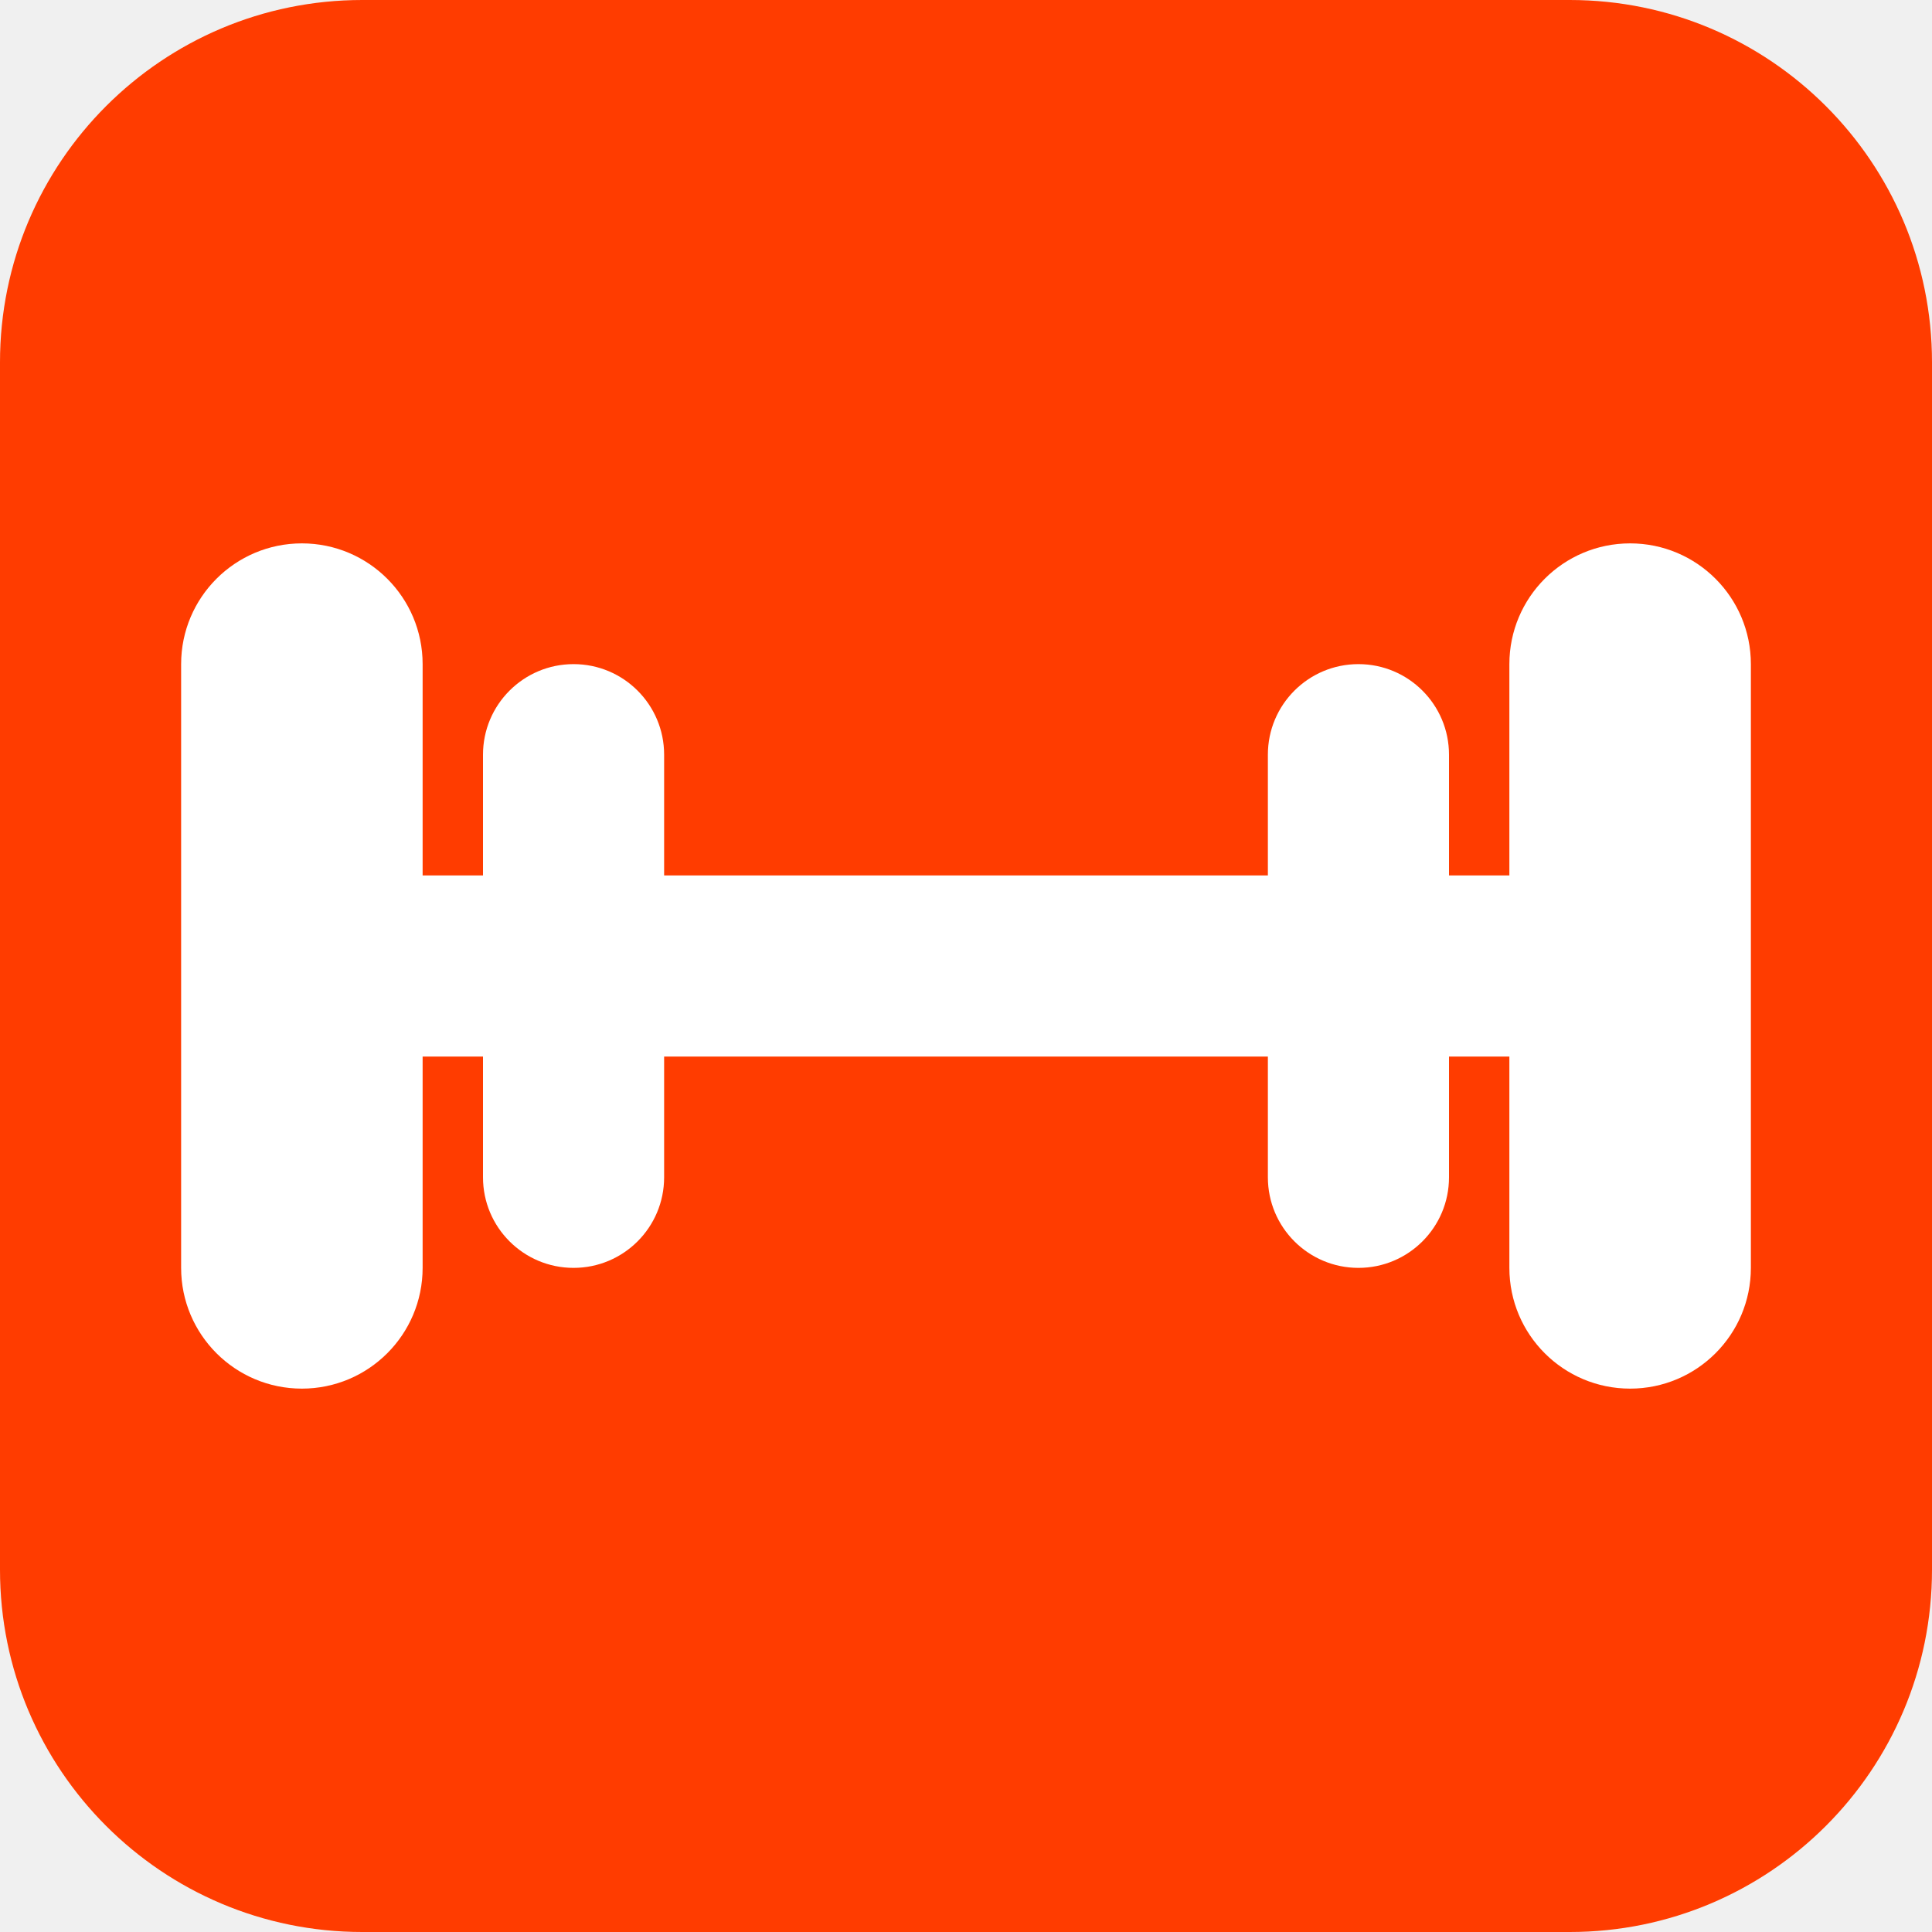
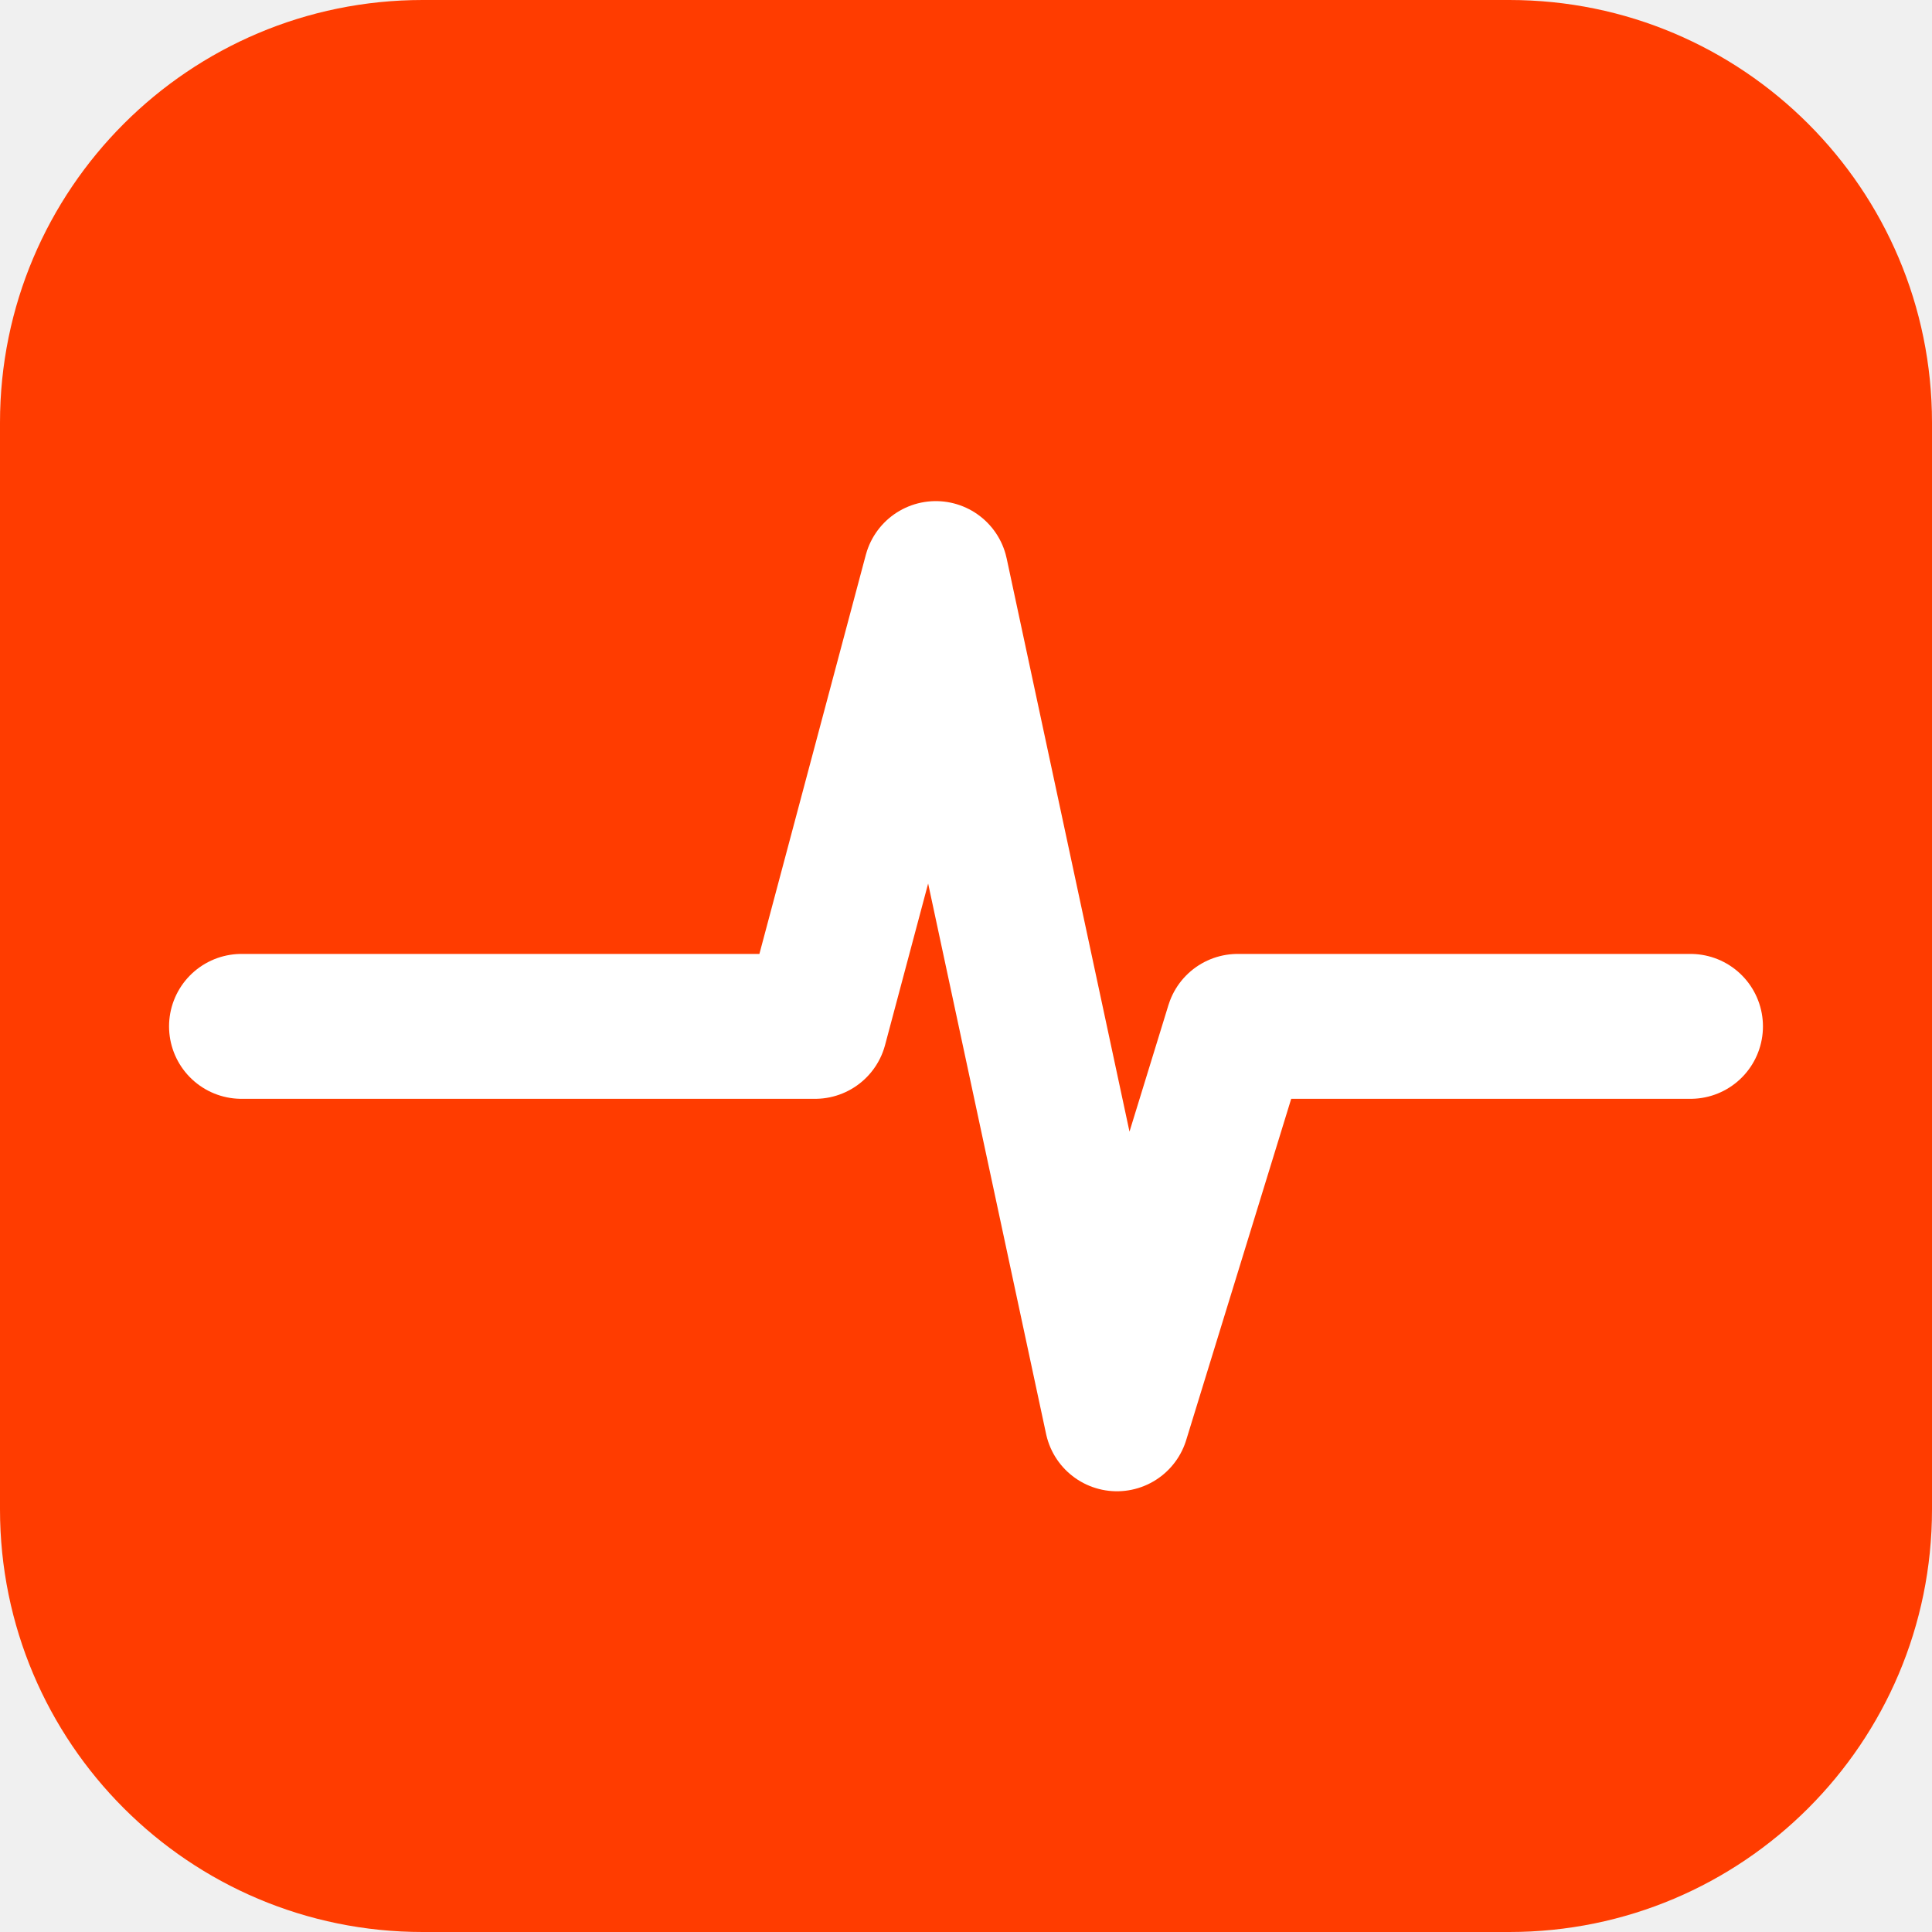
<svg xmlns="http://www.w3.org/2000/svg" viewBox="0 0 32 32" fill="none">
-   <rect width="32" height="32" rx="6" fill="#ff3c00" />
-   <rect x="4" y="14.5" width="24" height="3" rx="1.5" fill="#fff" />
-   <rect x="3" y="9" width="4" height="14" rx="2" fill="#fff" />
-   <rect x="8" y="11" width="3" height="10" rx="1.5" fill="#fff" />
-   <rect x="21" y="11" width="3" height="10" rx="1.5" fill="#fff" />
-   <rect x="25" y="9" width="4" height="14" rx="2" fill="#fff" />
+   <rect width="32" height="32" rx="7" fill="#ff3c00" />
+   <path d="M4 17 H11 L13.5 17 L15.5 9.5 L18.5 23.5 L20.5 17 L23 17 H28" stroke="#fff" stroke-width="2.4" stroke-linecap="round" stroke-linejoin="round" />
</svg>
